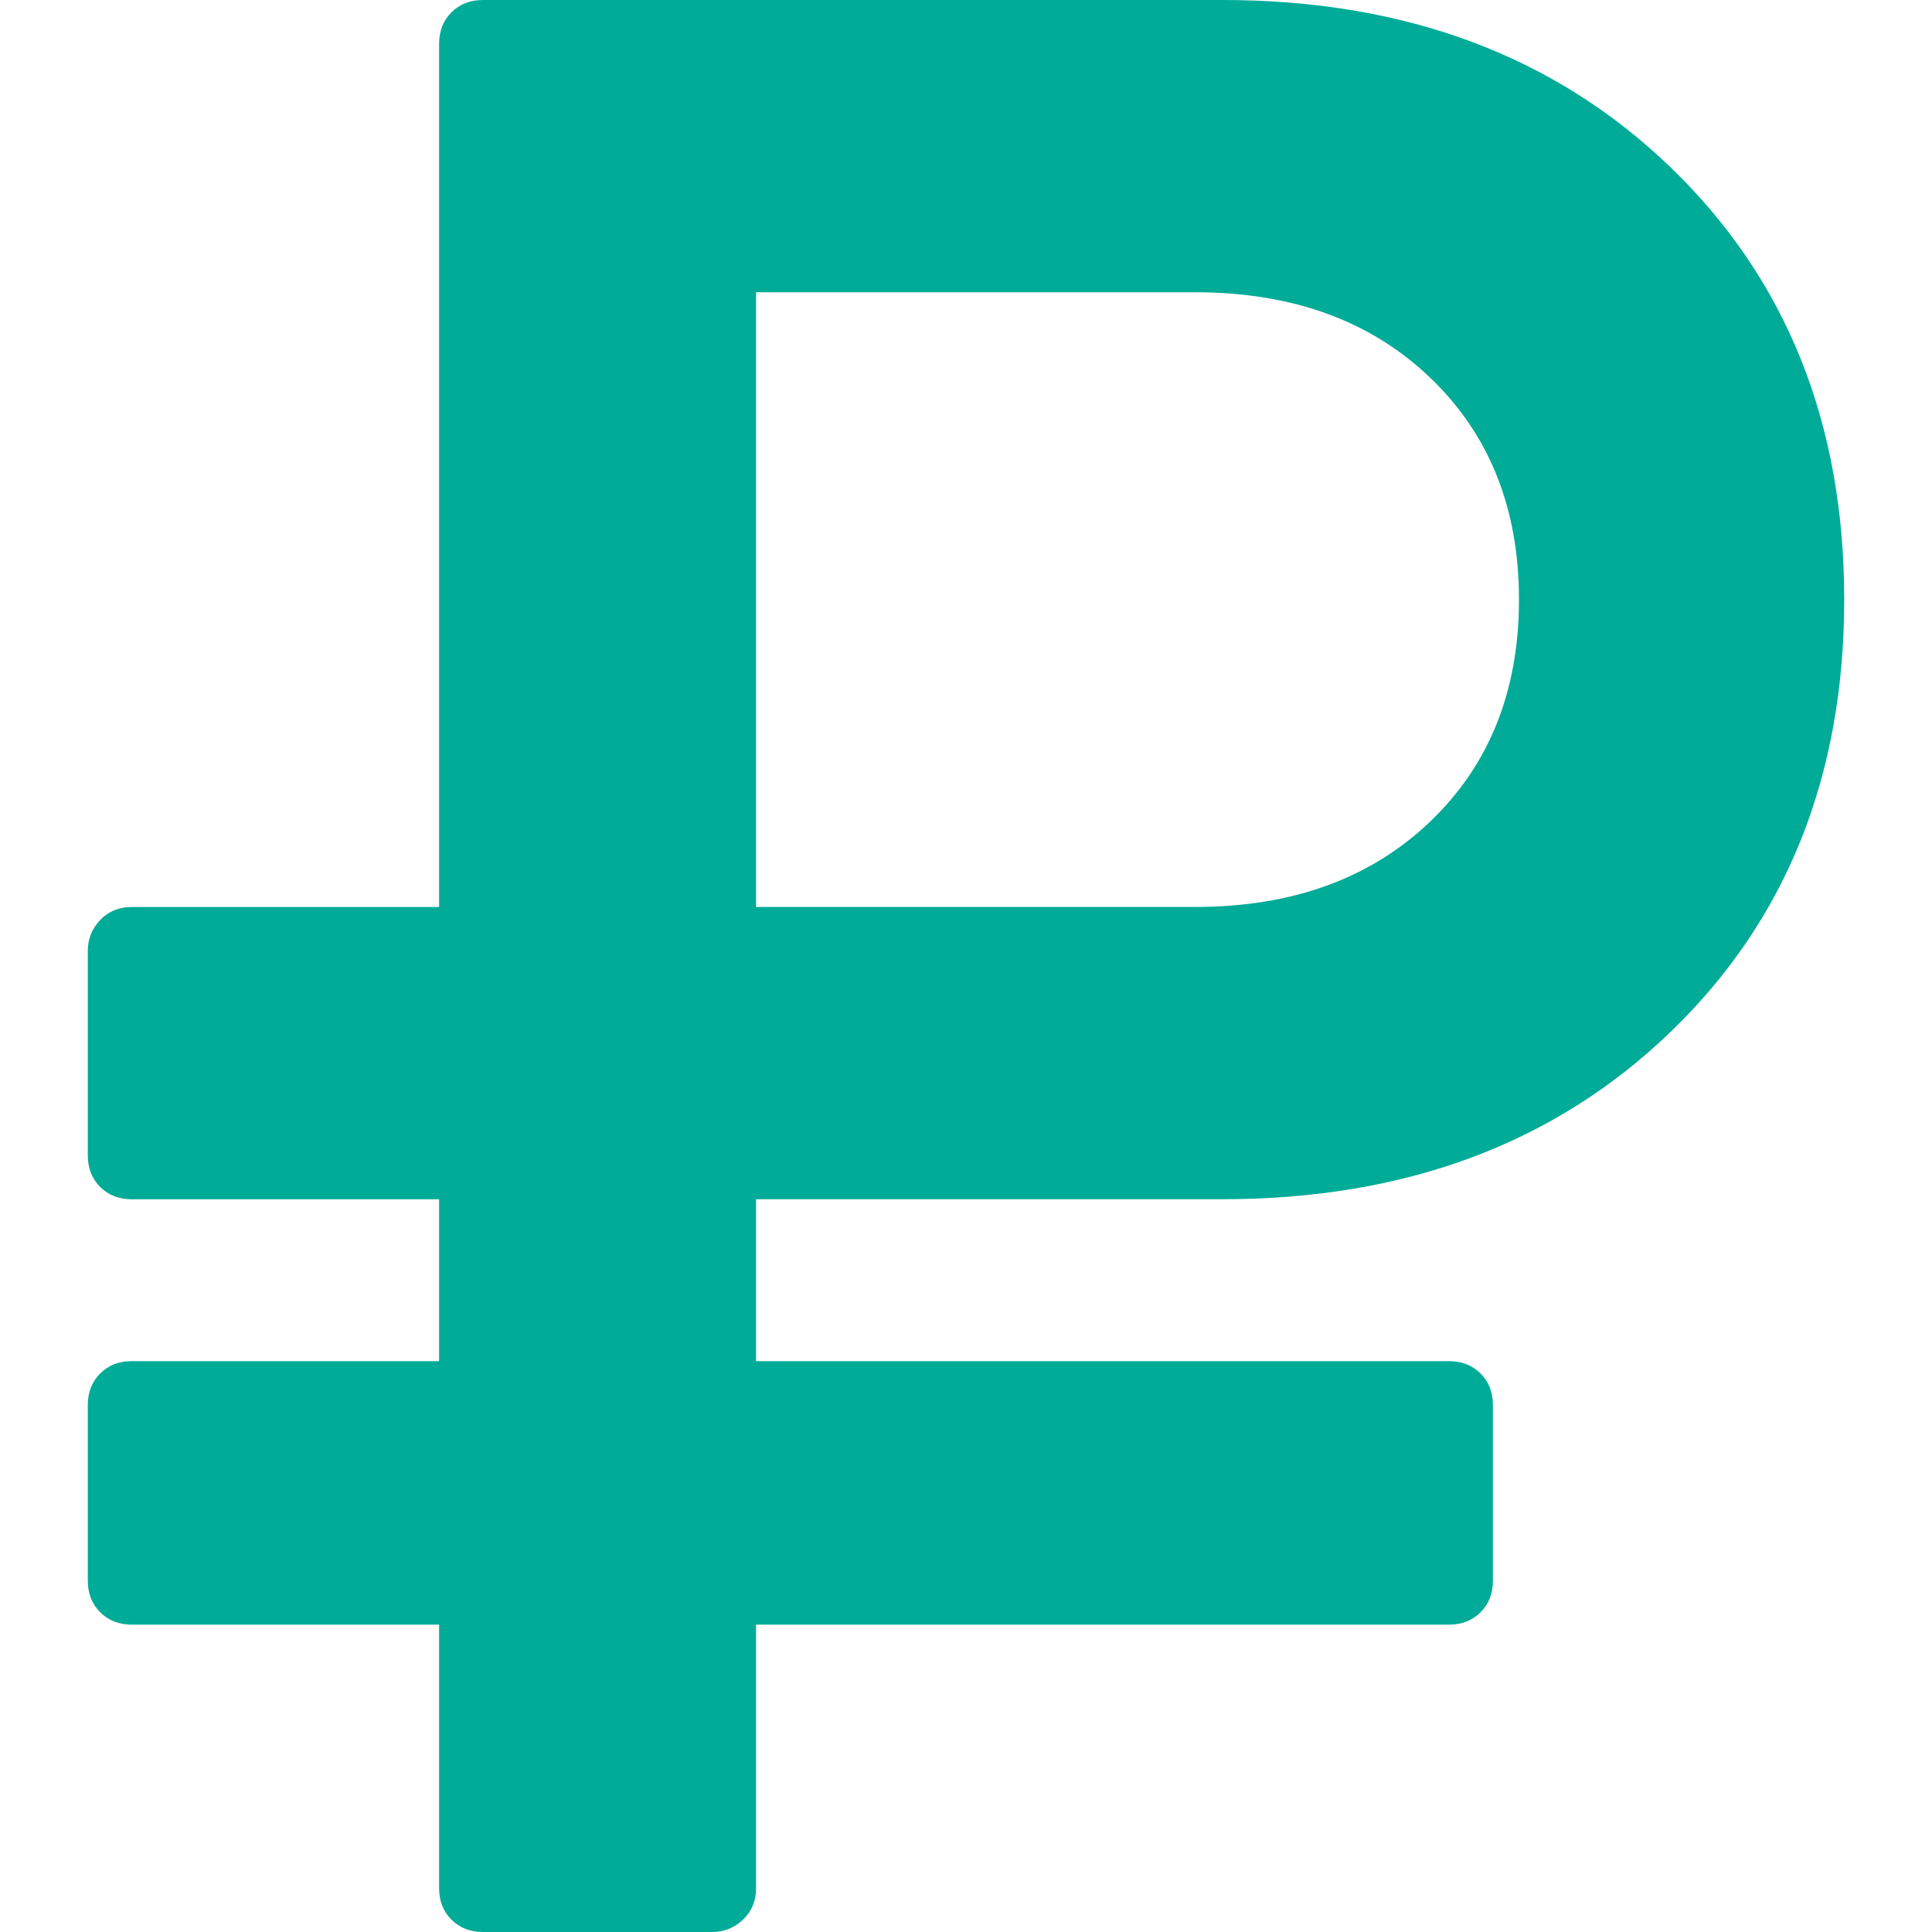
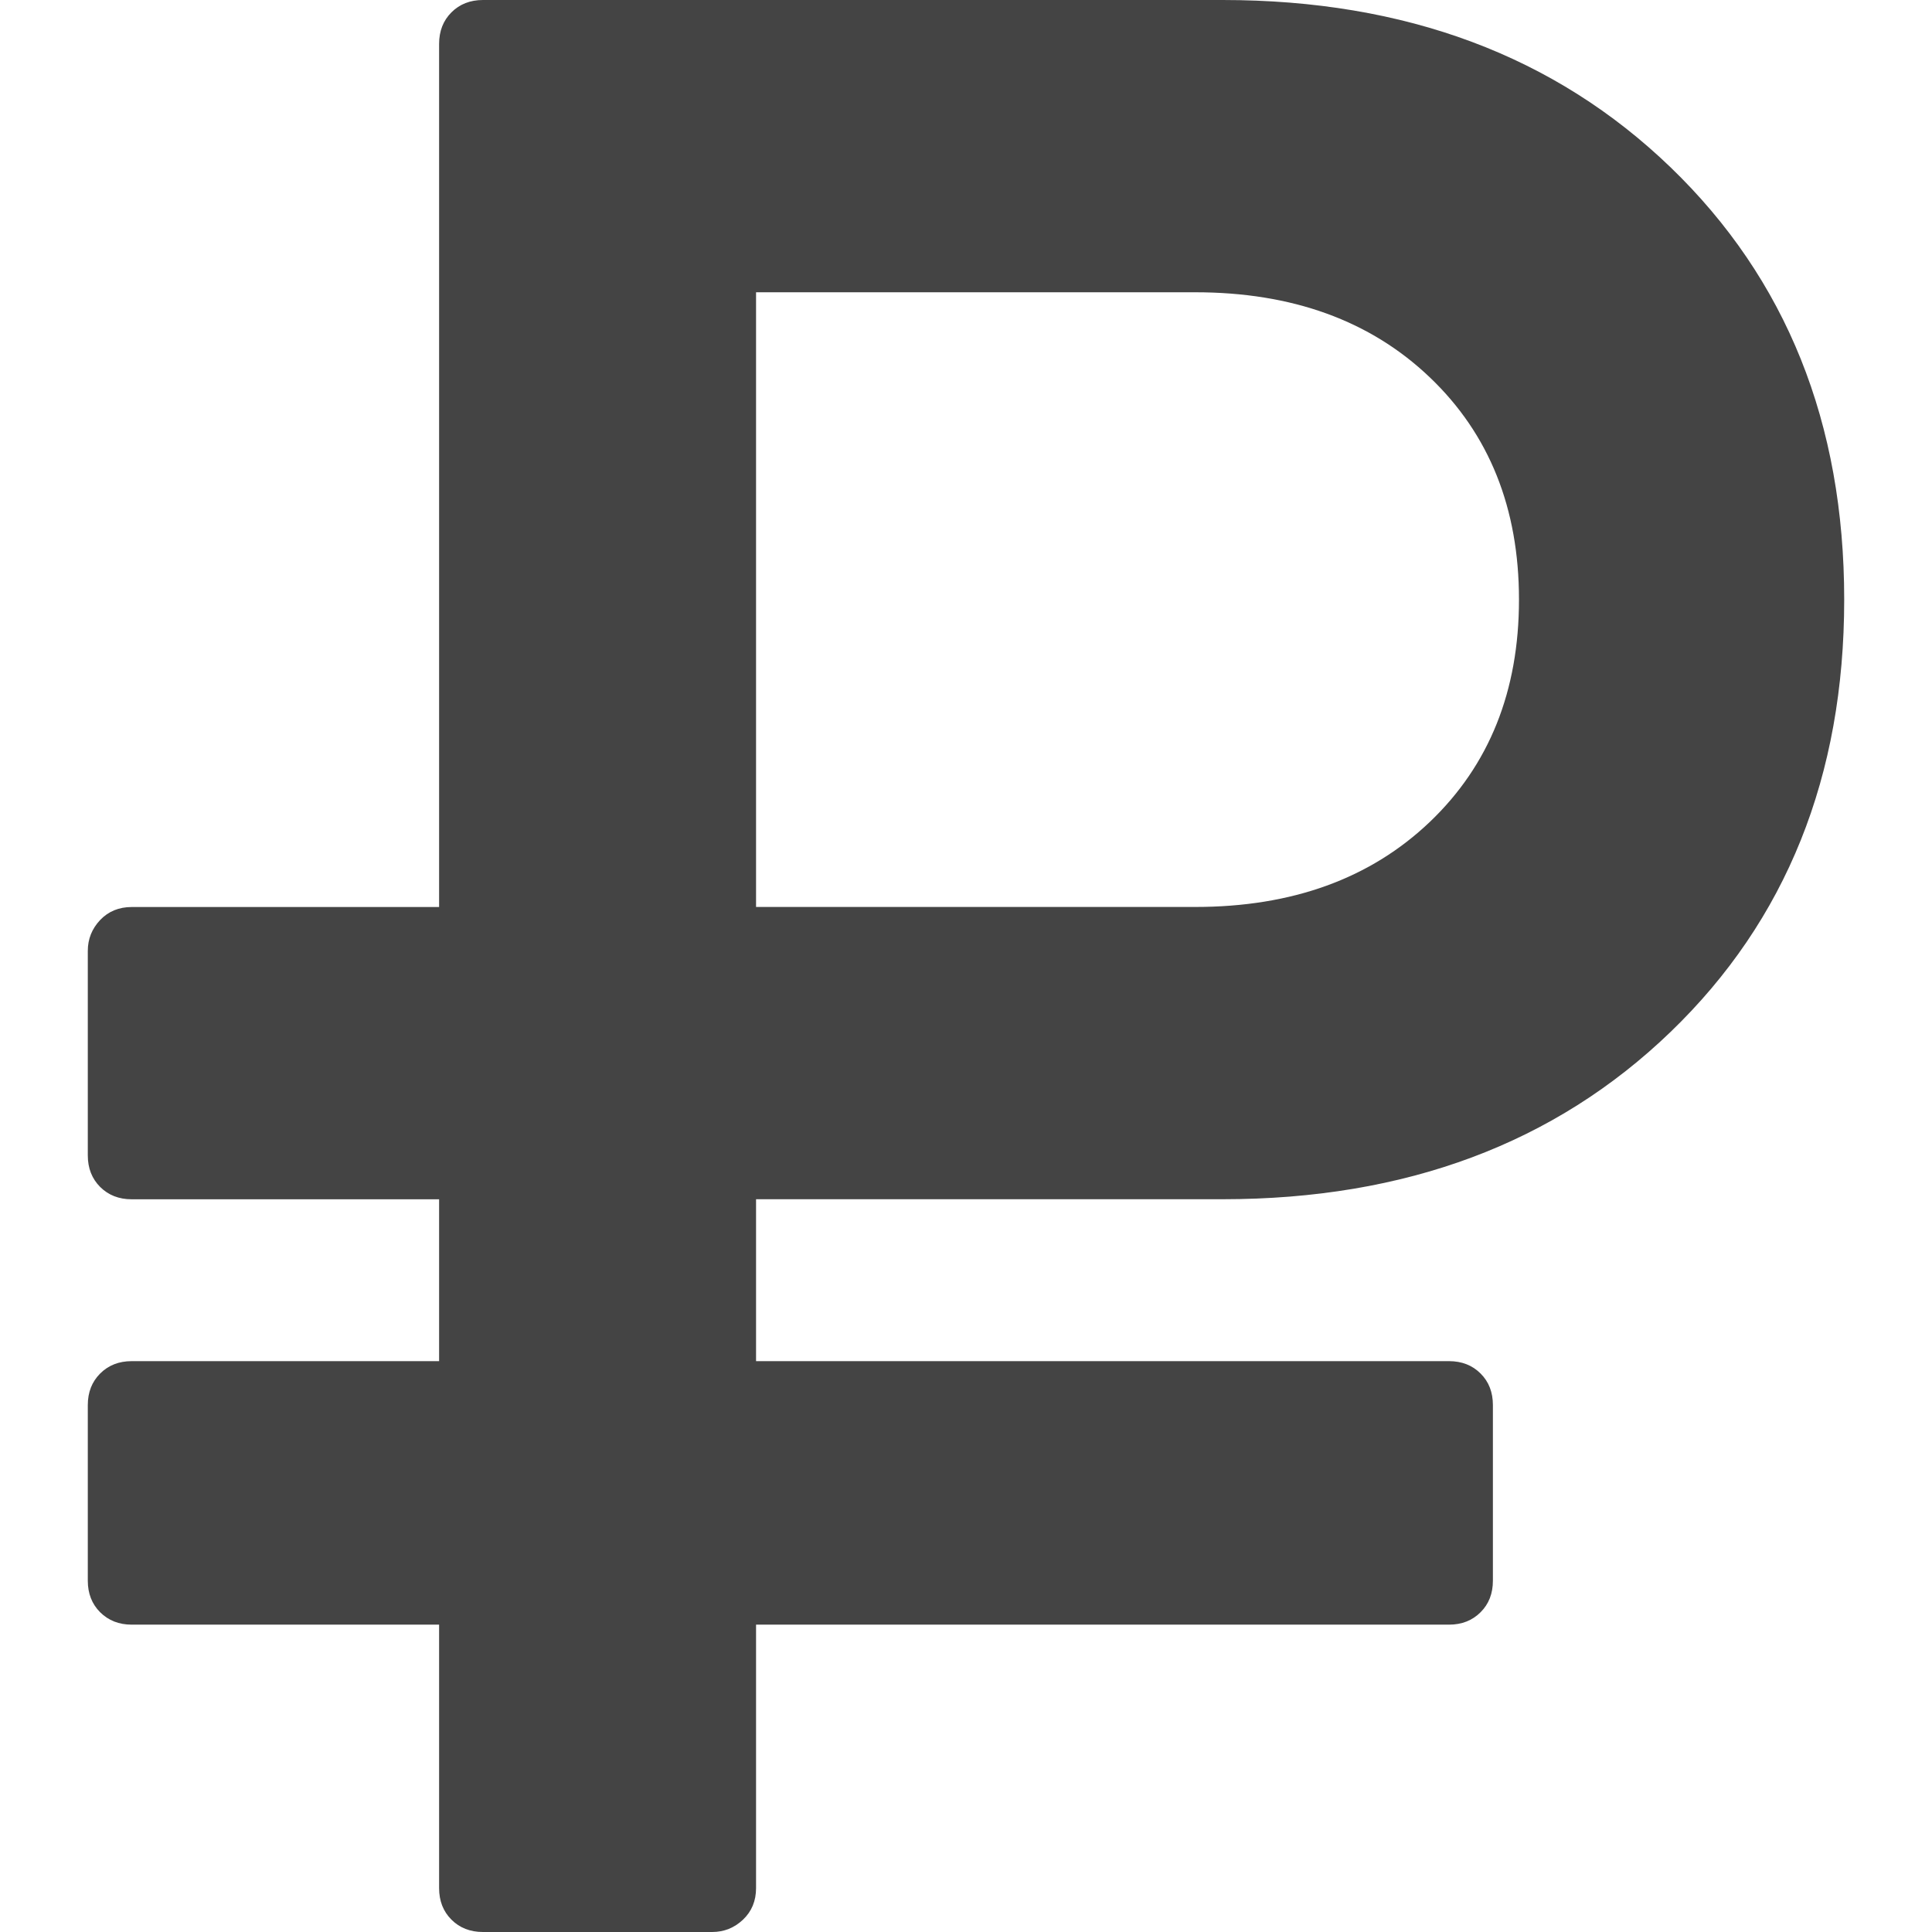
<svg xmlns="http://www.w3.org/2000/svg" width="36" height="36" viewBox="0 0 36 36" fill="none">
-   <path d="M22.781 22.346C26.191 22.346 28.973 21.307 31.13 19.227C33.286 17.148 34.364 14.463 34.364 11.173C34.364 7.883 33.286 5.199 31.13 3.119C28.973 1.04 26.191 0 22.781 0H9C8.761 0 8.565 0.077 8.412 0.23C8.259 0.383 8.182 0.579 8.182 0.818V16.901H2.454C2.216 16.901 2.02 16.982 1.866 17.143C1.713 17.306 1.636 17.497 1.636 17.719V21.529C1.636 21.768 1.713 21.963 1.866 22.117C2.02 22.27 2.216 22.347 2.454 22.347H8.182V25.363H2.454C2.216 25.363 2.02 25.44 1.866 25.594C1.713 25.747 1.636 25.943 1.636 26.181V29.454C1.636 29.693 1.713 29.889 1.866 30.042C2.02 30.195 2.216 30.273 2.454 30.273H8.182V35.182C8.182 35.42 8.258 35.616 8.412 35.77C8.565 35.923 8.761 36 9 36H13.27C13.491 36 13.683 35.923 13.845 35.77C14.007 35.616 14.088 35.42 14.088 35.182V30.273H27.001C27.239 30.273 27.435 30.195 27.588 30.042C27.742 29.889 27.818 29.693 27.818 29.454V26.181C27.818 25.943 27.742 25.746 27.588 25.593C27.435 25.44 27.239 25.363 27.001 25.363H14.088V22.346H22.781V22.346ZM14.088 5.446H22.27C24.077 5.446 25.534 5.974 26.642 7.031C27.75 8.088 28.304 9.468 28.304 11.173C28.304 12.878 27.75 14.258 26.643 15.315C25.534 16.372 24.076 16.9 22.27 16.9H14.088V5.446Z" fill="#00AB97" />
+   <path d="M22.781 22.346C26.191 22.346 28.973 21.307 31.13 19.227C33.286 17.148 34.364 14.463 34.364 11.173C34.364 7.883 33.286 5.199 31.13 3.119C28.973 1.04 26.191 0 22.781 0H9C8.761 0 8.565 0.077 8.412 0.23C8.259 0.383 8.182 0.579 8.182 0.818V16.901H2.454C2.216 16.901 2.02 16.982 1.866 17.143C1.713 17.306 1.636 17.497 1.636 17.719V21.529C1.636 21.768 1.713 21.963 1.866 22.117C2.02 22.27 2.216 22.347 2.454 22.347H8.182V25.363H2.454C2.216 25.363 2.02 25.44 1.866 25.594C1.713 25.747 1.636 25.943 1.636 26.181V29.454C1.636 29.693 1.713 29.889 1.866 30.042C2.02 30.195 2.216 30.273 2.454 30.273H8.182V35.182C8.182 35.42 8.258 35.616 8.412 35.77C8.565 35.923 8.761 36 9 36H13.27C13.491 36 13.683 35.923 13.845 35.77C14.007 35.616 14.088 35.42 14.088 35.182V30.273H27.001C27.239 30.273 27.435 30.195 27.588 30.042C27.742 29.889 27.818 29.693 27.818 29.454V26.181C27.818 25.943 27.742 25.746 27.588 25.593C27.435 25.44 27.239 25.363 27.001 25.363H14.088V22.346H22.781V22.346ZM14.088 5.446H22.27C24.077 5.446 25.534 5.974 26.642 7.031C27.75 8.088 28.304 9.468 28.304 11.173C28.304 12.878 27.75 14.258 26.643 15.315C25.534 16.372 24.076 16.9 22.27 16.9H14.088V5.446Z" fill="rgba(55, 55, 55, 0.93)" />
</svg>
